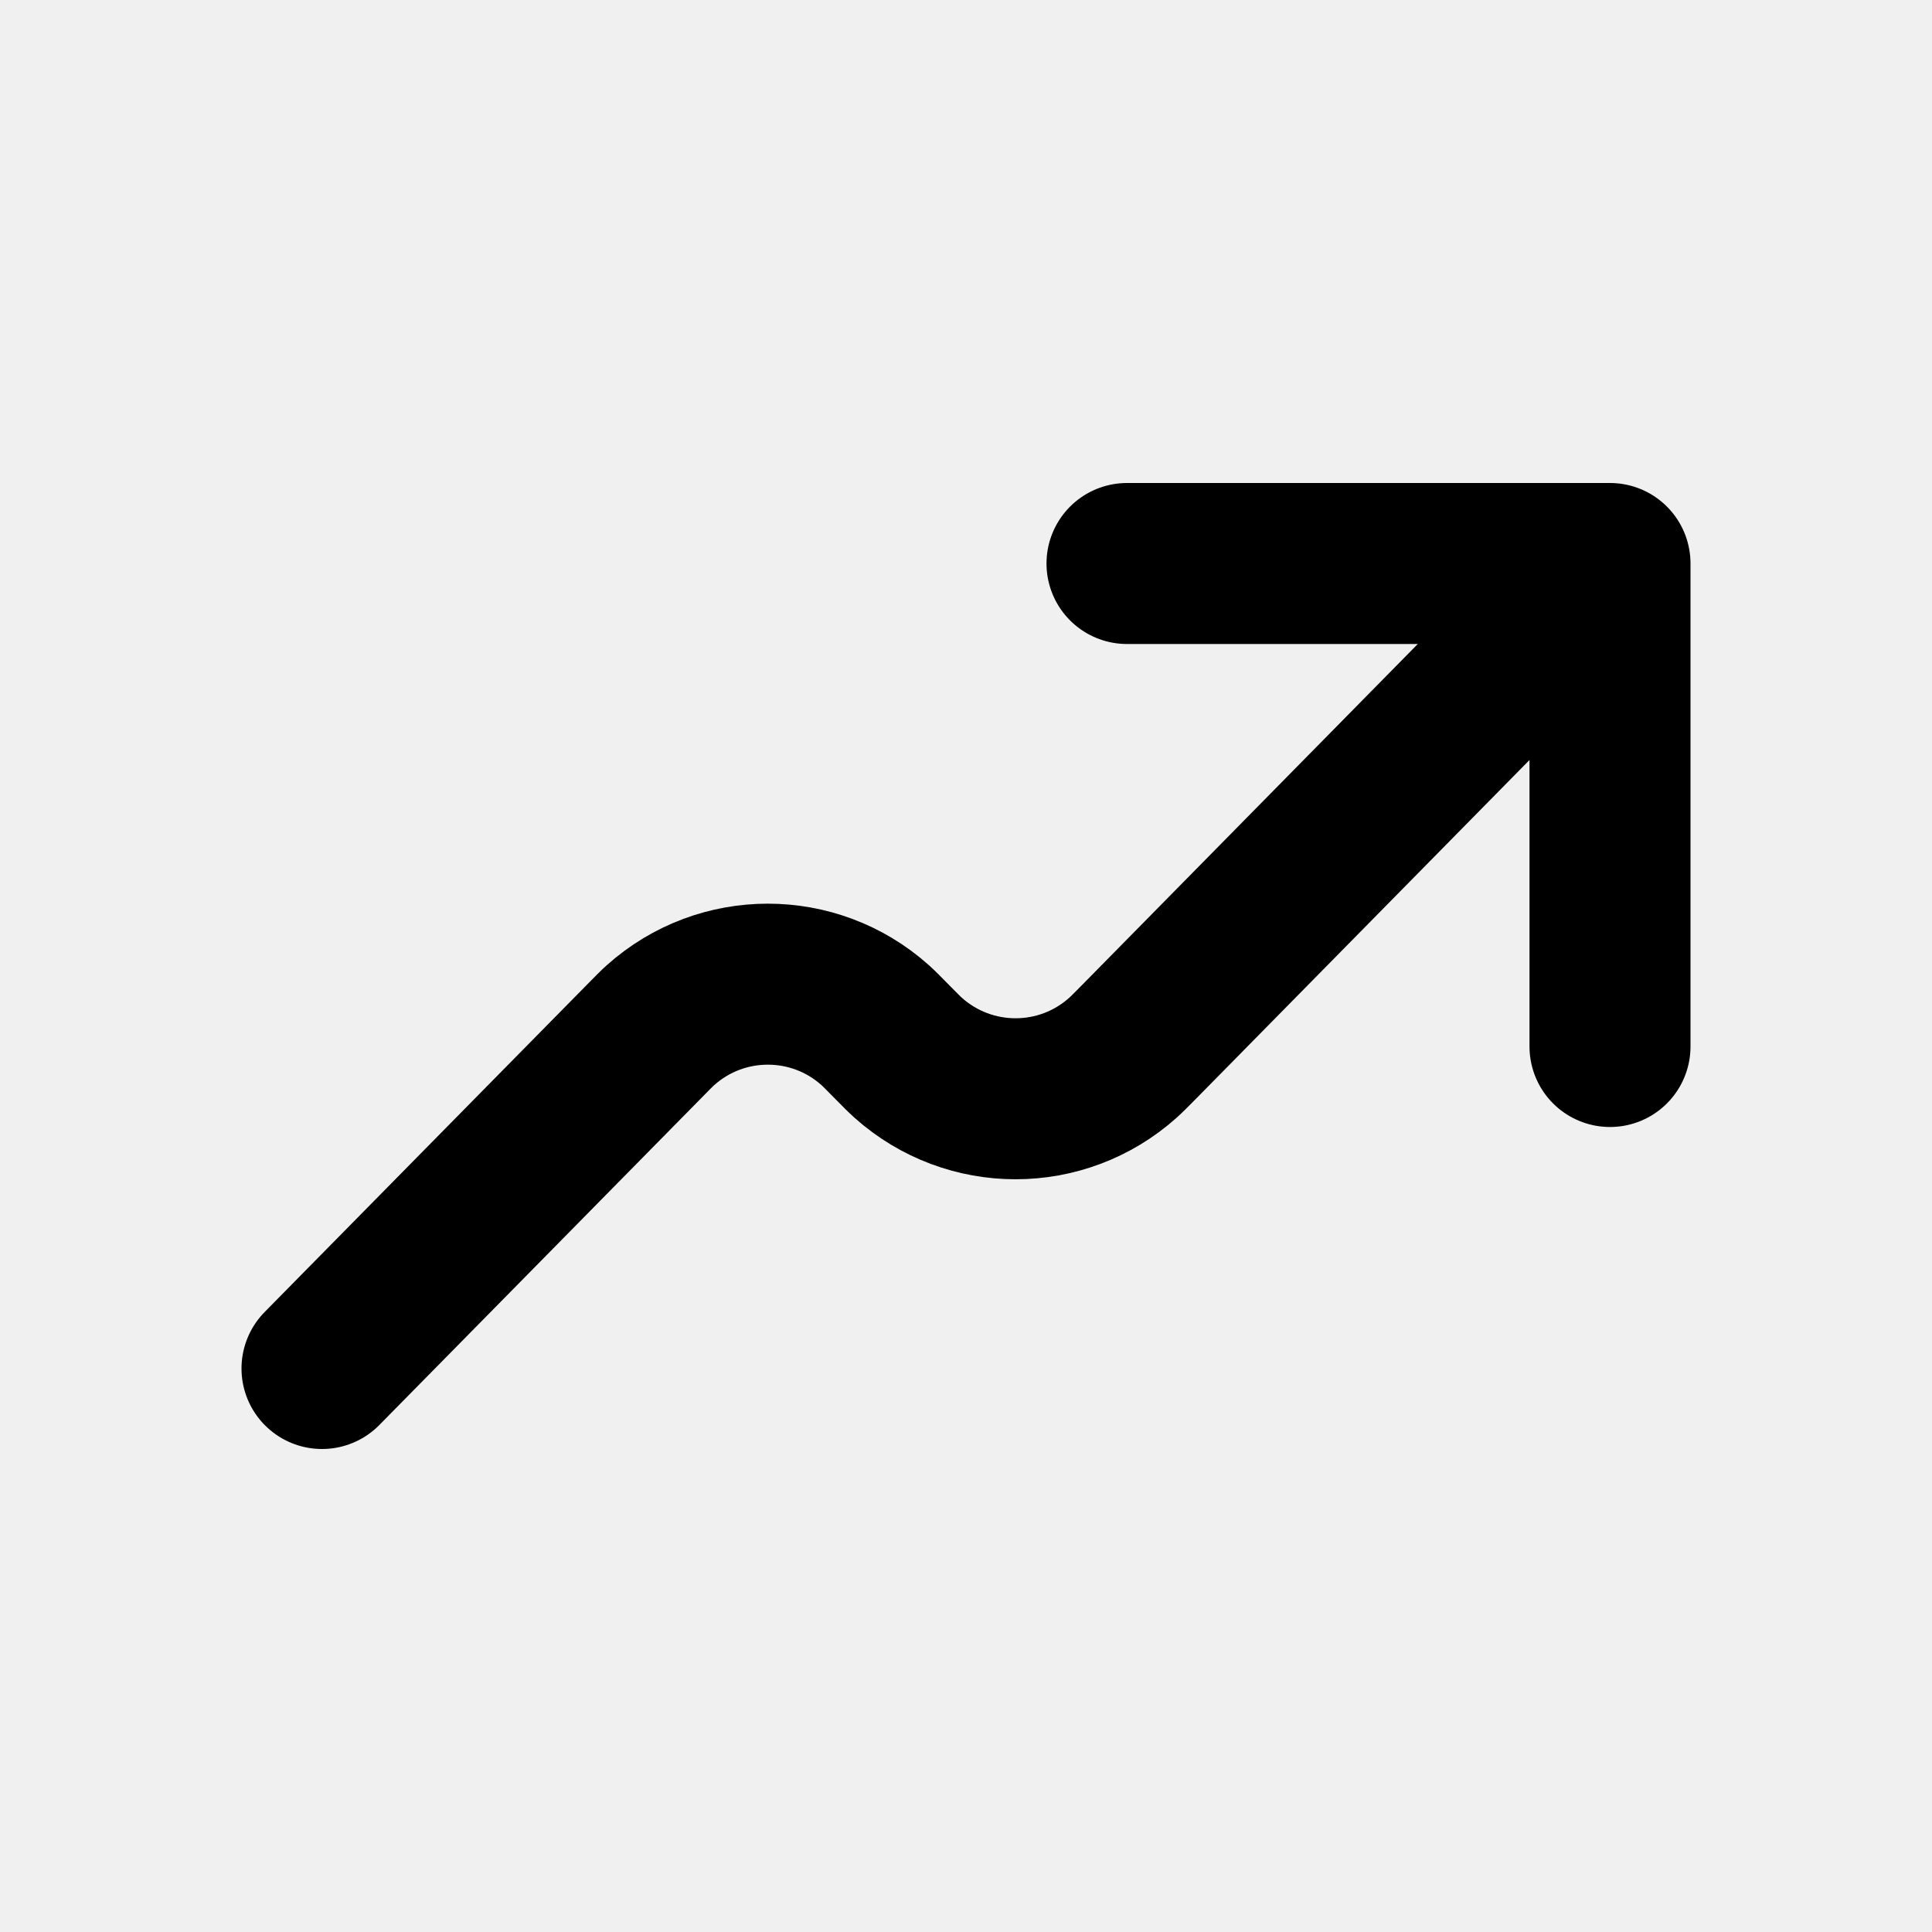
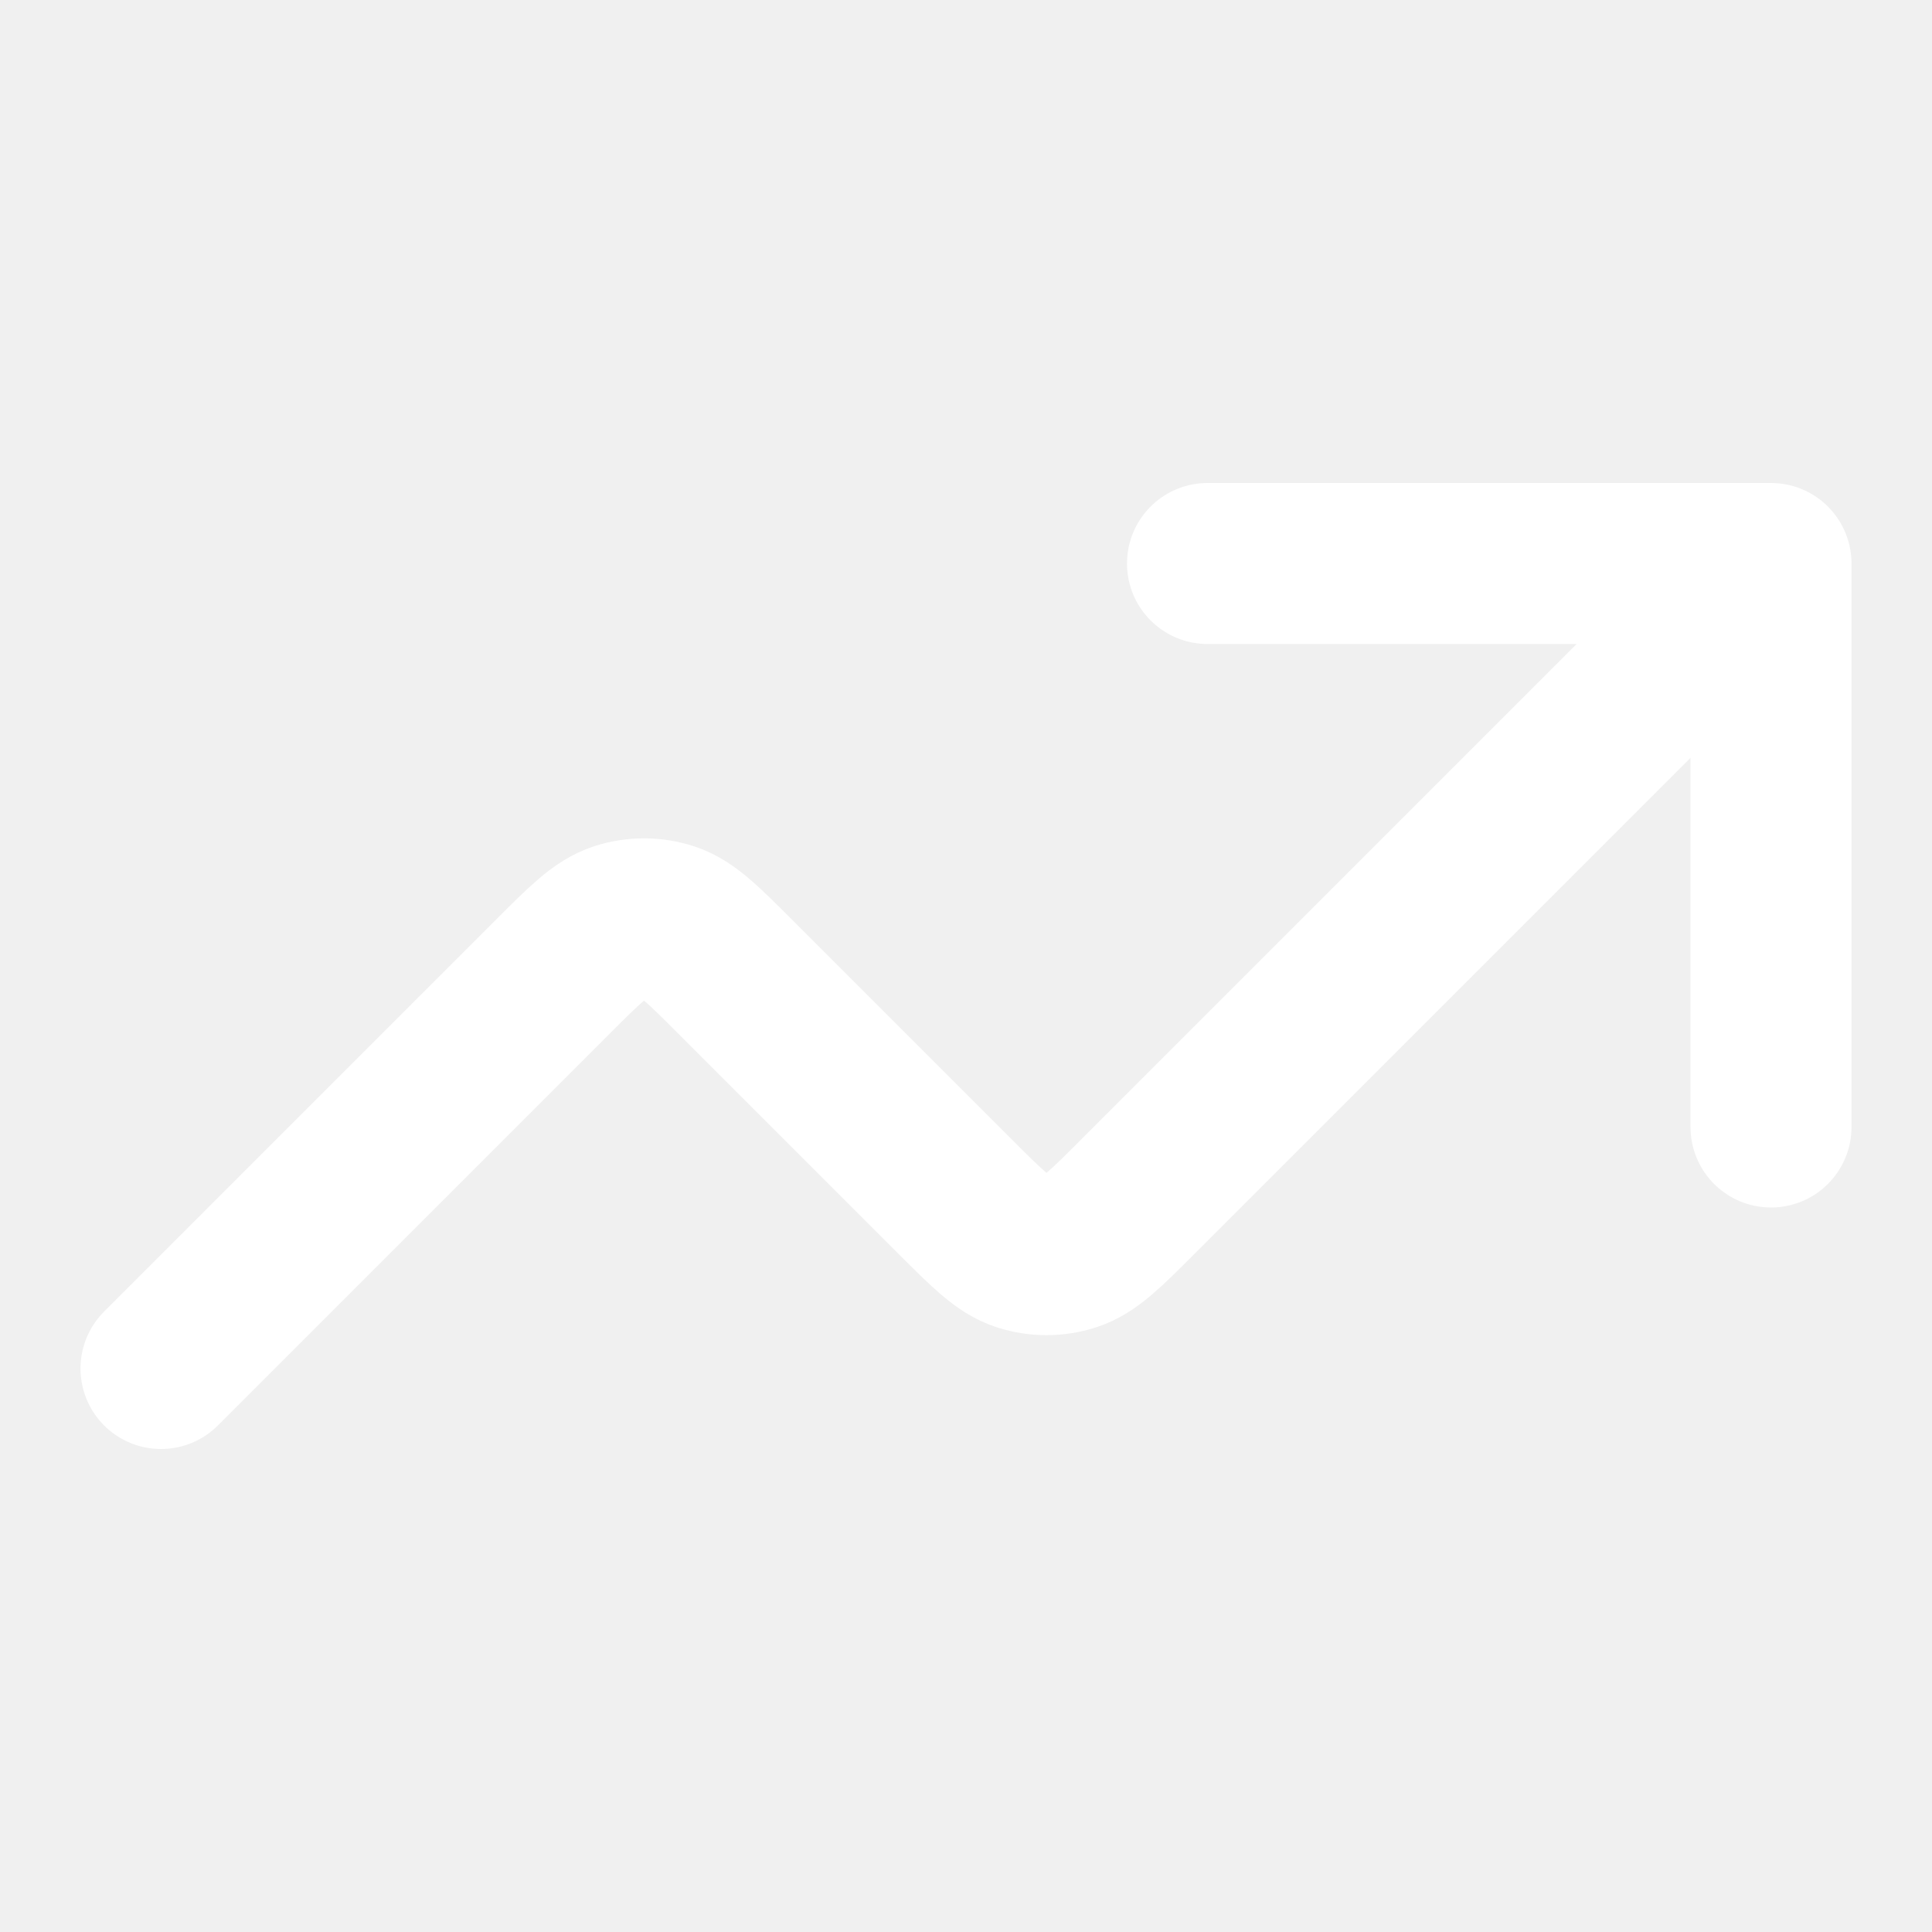
- <svg xmlns="http://www.w3.org/2000/svg" width="800px" height="800px" viewBox="0 0 24 24" fill="none" transform="rotate(0)matrix(1, 0, 0, 1, 0, 0)">
+ <svg xmlns="http://www.w3.org/2000/svg" width="800px" height="800px" viewBox="0 0 24 24" fill="none">
  <g id="SVGRepo_bgCarrier" stroke-width="0" />
-   <g id="SVGRepo_tracerCarrier" stroke-linecap="round" stroke-linejoin="round" stroke="#CCCCCC" stroke-width="0.048" />
+   <g id="SVGRepo_tracerCarrier" stroke-linecap="round" stroke-linejoin="round" />
  <g id="SVGRepo_iconCarrier">
-     <g id="Interface / Trending_Up">
-       <path id="Vector" d="M20 7L14.154 12.938C14.049 13.044 13.996 13.098 13.949 13.14C13.19 13.819 12.042 13.819 11.282 13.14C11.235 13.098 11.182 13.044 11.077 12.938C10.972 12.831 10.919 12.777 10.872 12.735C10.113 12.056 8.964 12.056 8.205 12.735C8.158 12.777 8.105 12.831 8.001 12.937L4 17M20 7L20 13M20 7H14" stroke="#000000" stroke-width="2" stroke-linecap="round" stroke-linejoin="round" />
-     </g>
+     <path d="M22 7L14.131 14.869C13.735 15.265 13.537 15.463 13.309 15.537C13.108 15.602 12.892 15.602 12.691 15.537C12.463 15.463 12.265 15.265 11.869 14.869L9.131 12.131C8.735 11.735 8.537 11.537 8.309 11.463C8.108 11.398 7.892 11.398 7.691 11.463C7.463 11.537 7.265 11.735 6.869 12.131L2 17M22 7H15M22 7V14" stroke="#ffffff" stroke-width="2" stroke-linecap="round" stroke-linejoin="round" />
  </g>
</svg>
